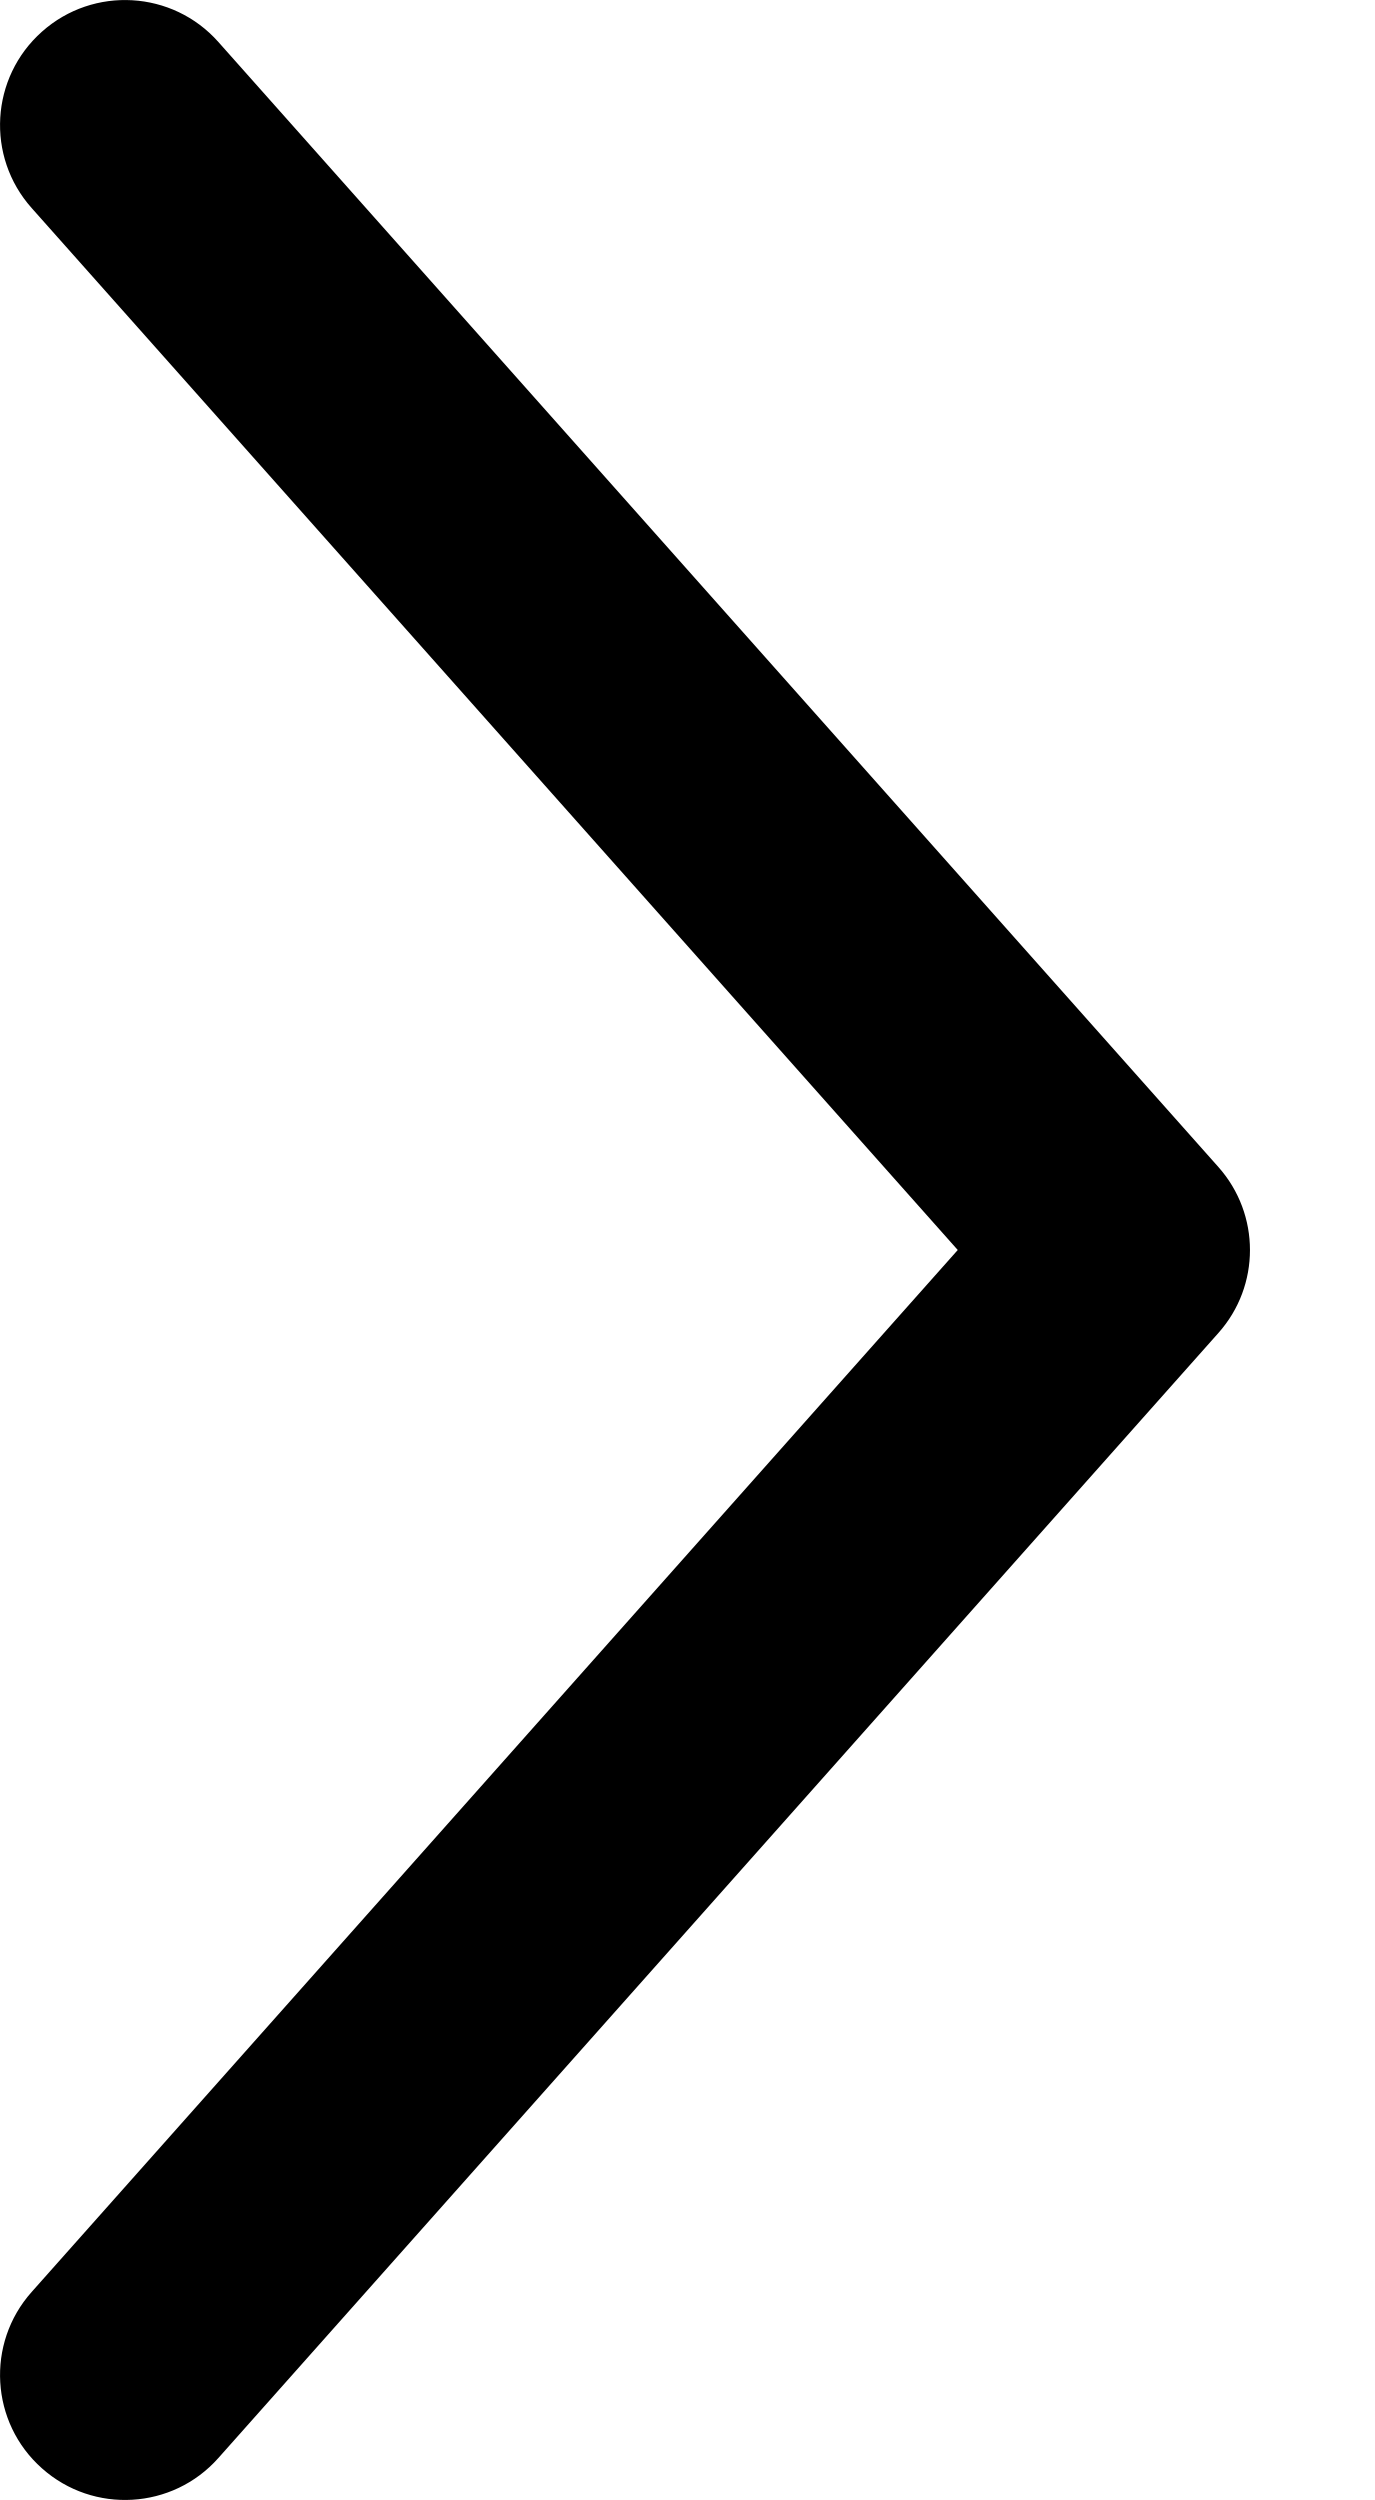
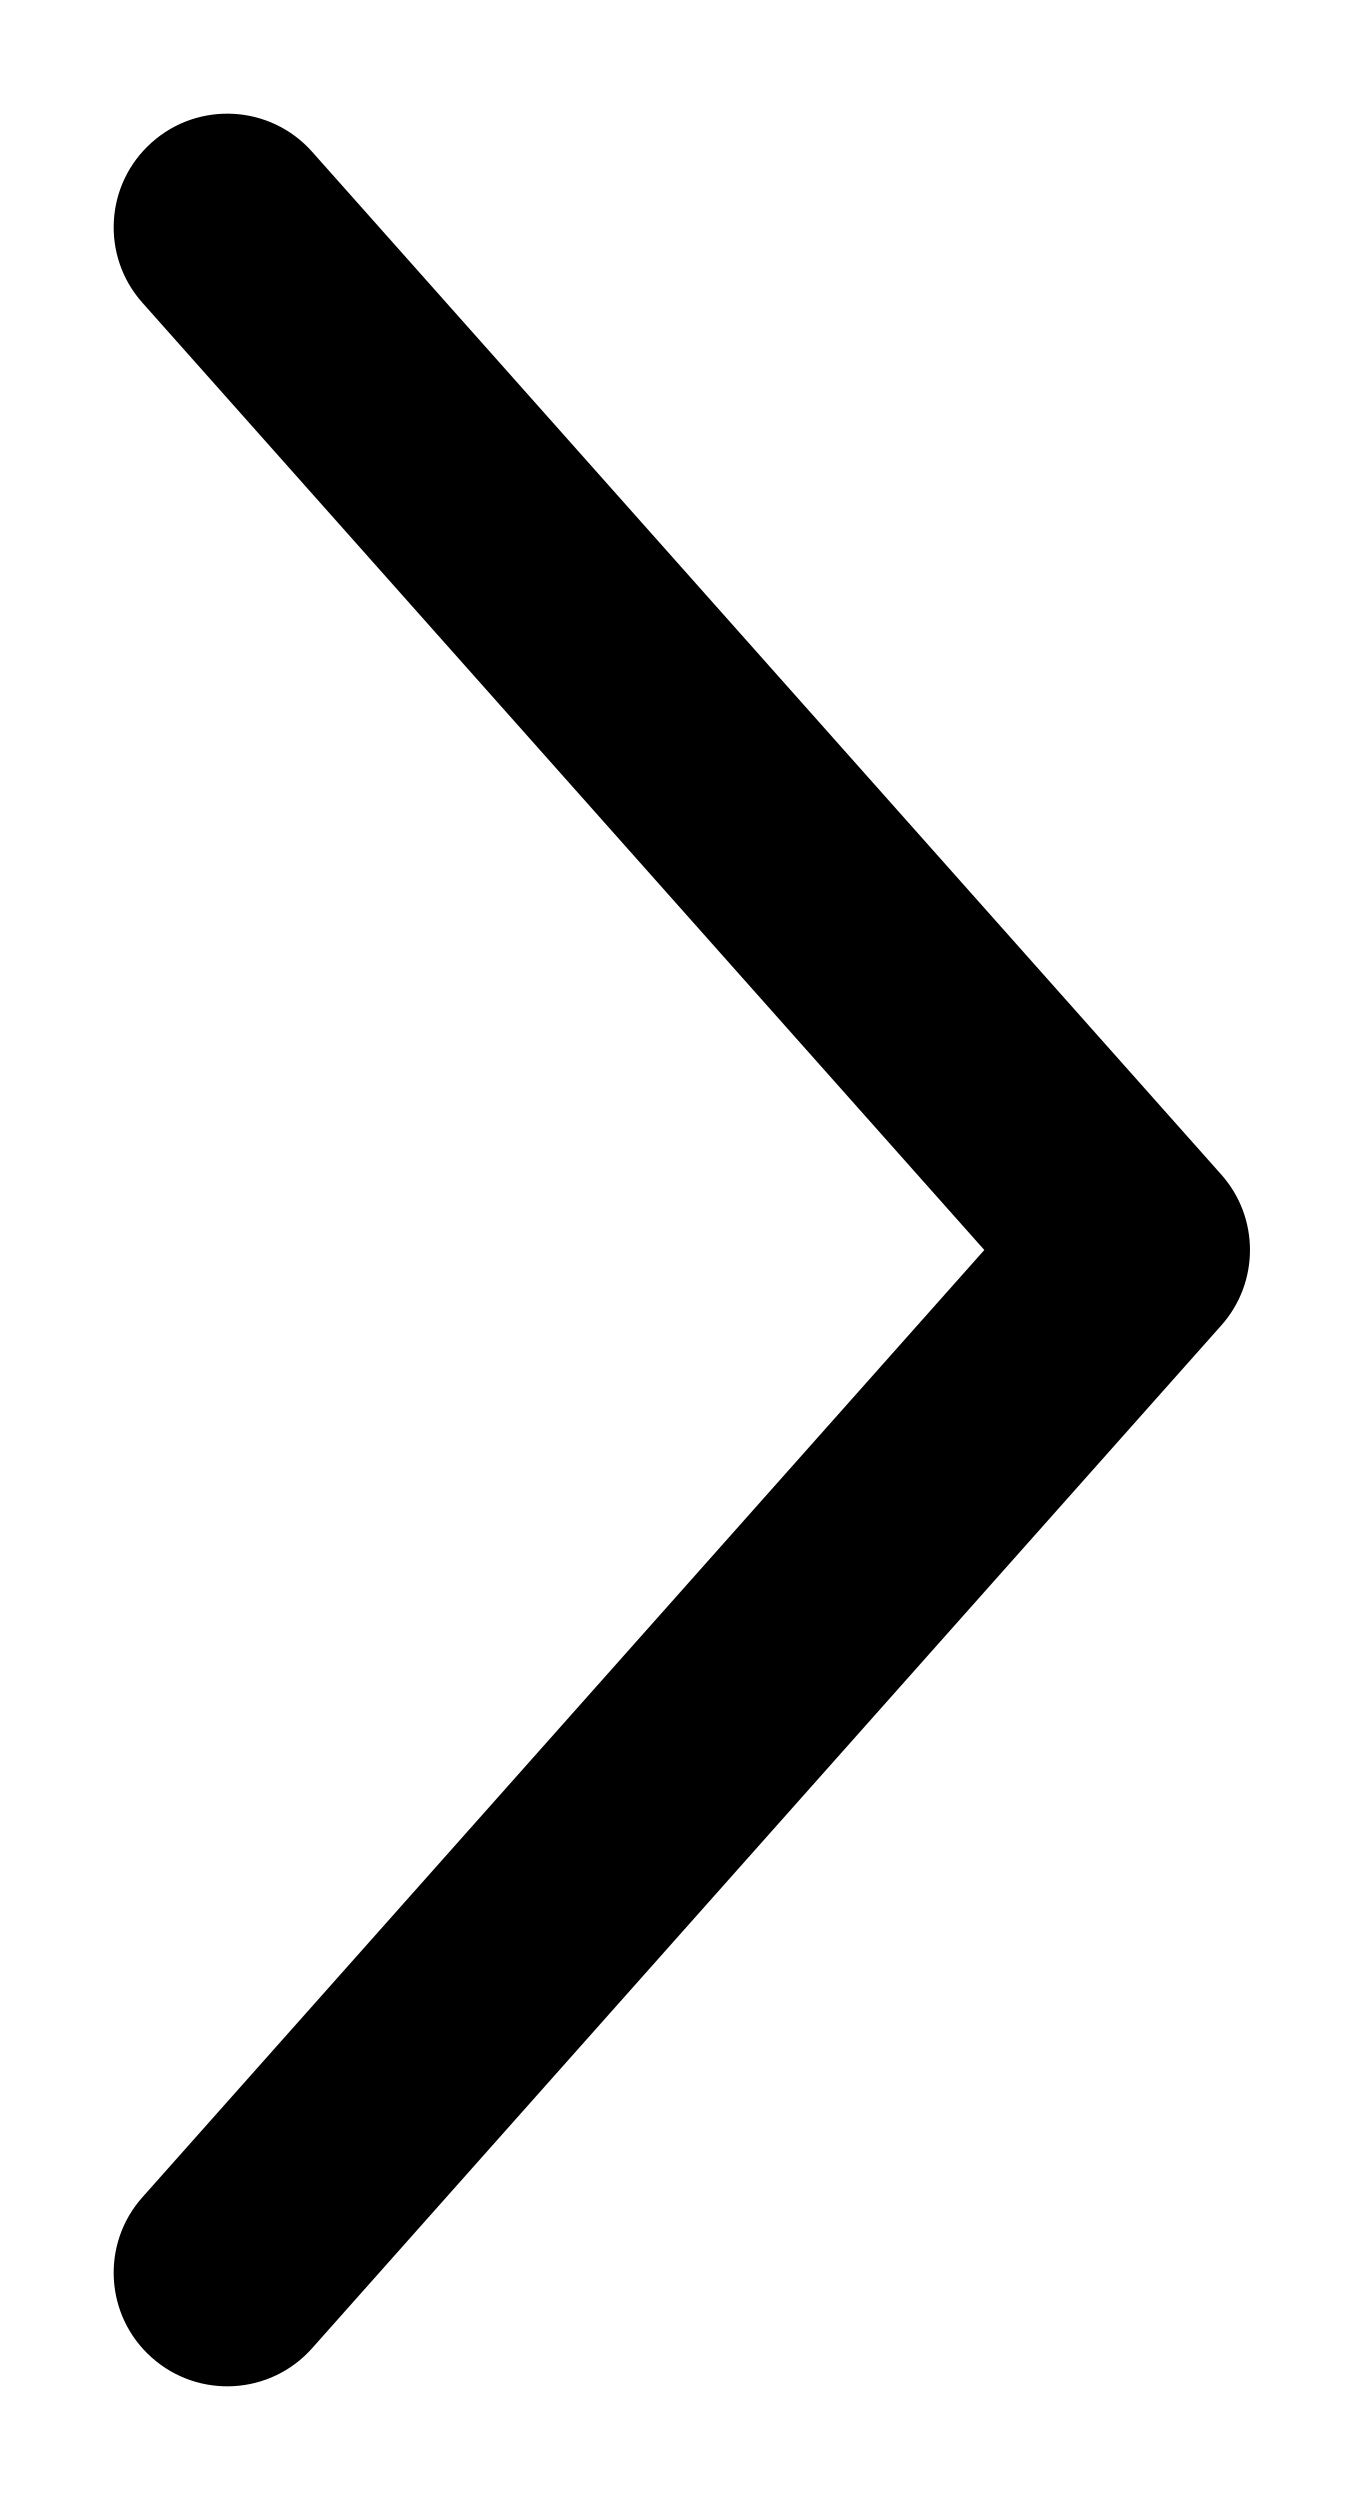
- <svg xmlns="http://www.w3.org/2000/svg" width="11" height="20" viewBox="0 0 11 20">
-   <path d="M0.253 1.664C-0.114 1.252 -0.077 0.62 0.336 0.253C0.748 -0.114 1.381 -0.077 1.747 0.336L9.747 9.336C10.084 9.715 10.084 10.286 9.747 10.664L1.747 19.664C1.381 20.077 0.748 20.114 0.336 19.747C-0.077 19.381 -0.114 18.748 0.253 18.336L7.662 10L0.253 1.664Z" fill="inherit" />
+ <svg xmlns="http://www.w3.org/2000/svg" width="12" height="22" viewBox="0 0 12 22">
+   <path d="M1.253 2.664C0.886 2.252 0.923 1.62 1.336 1.253C1.748 0.886 2.381 0.923 2.747 1.336L10.747 10.336C11.084 10.714 11.084 11.286 10.747 11.664L2.747 20.664C2.381 21.077 1.748 21.114 1.336 20.747C0.923 20.381 0.886 19.748 1.253 19.336L8.662 11L1.253 2.664Z" fill="inherit" />
</svg>
